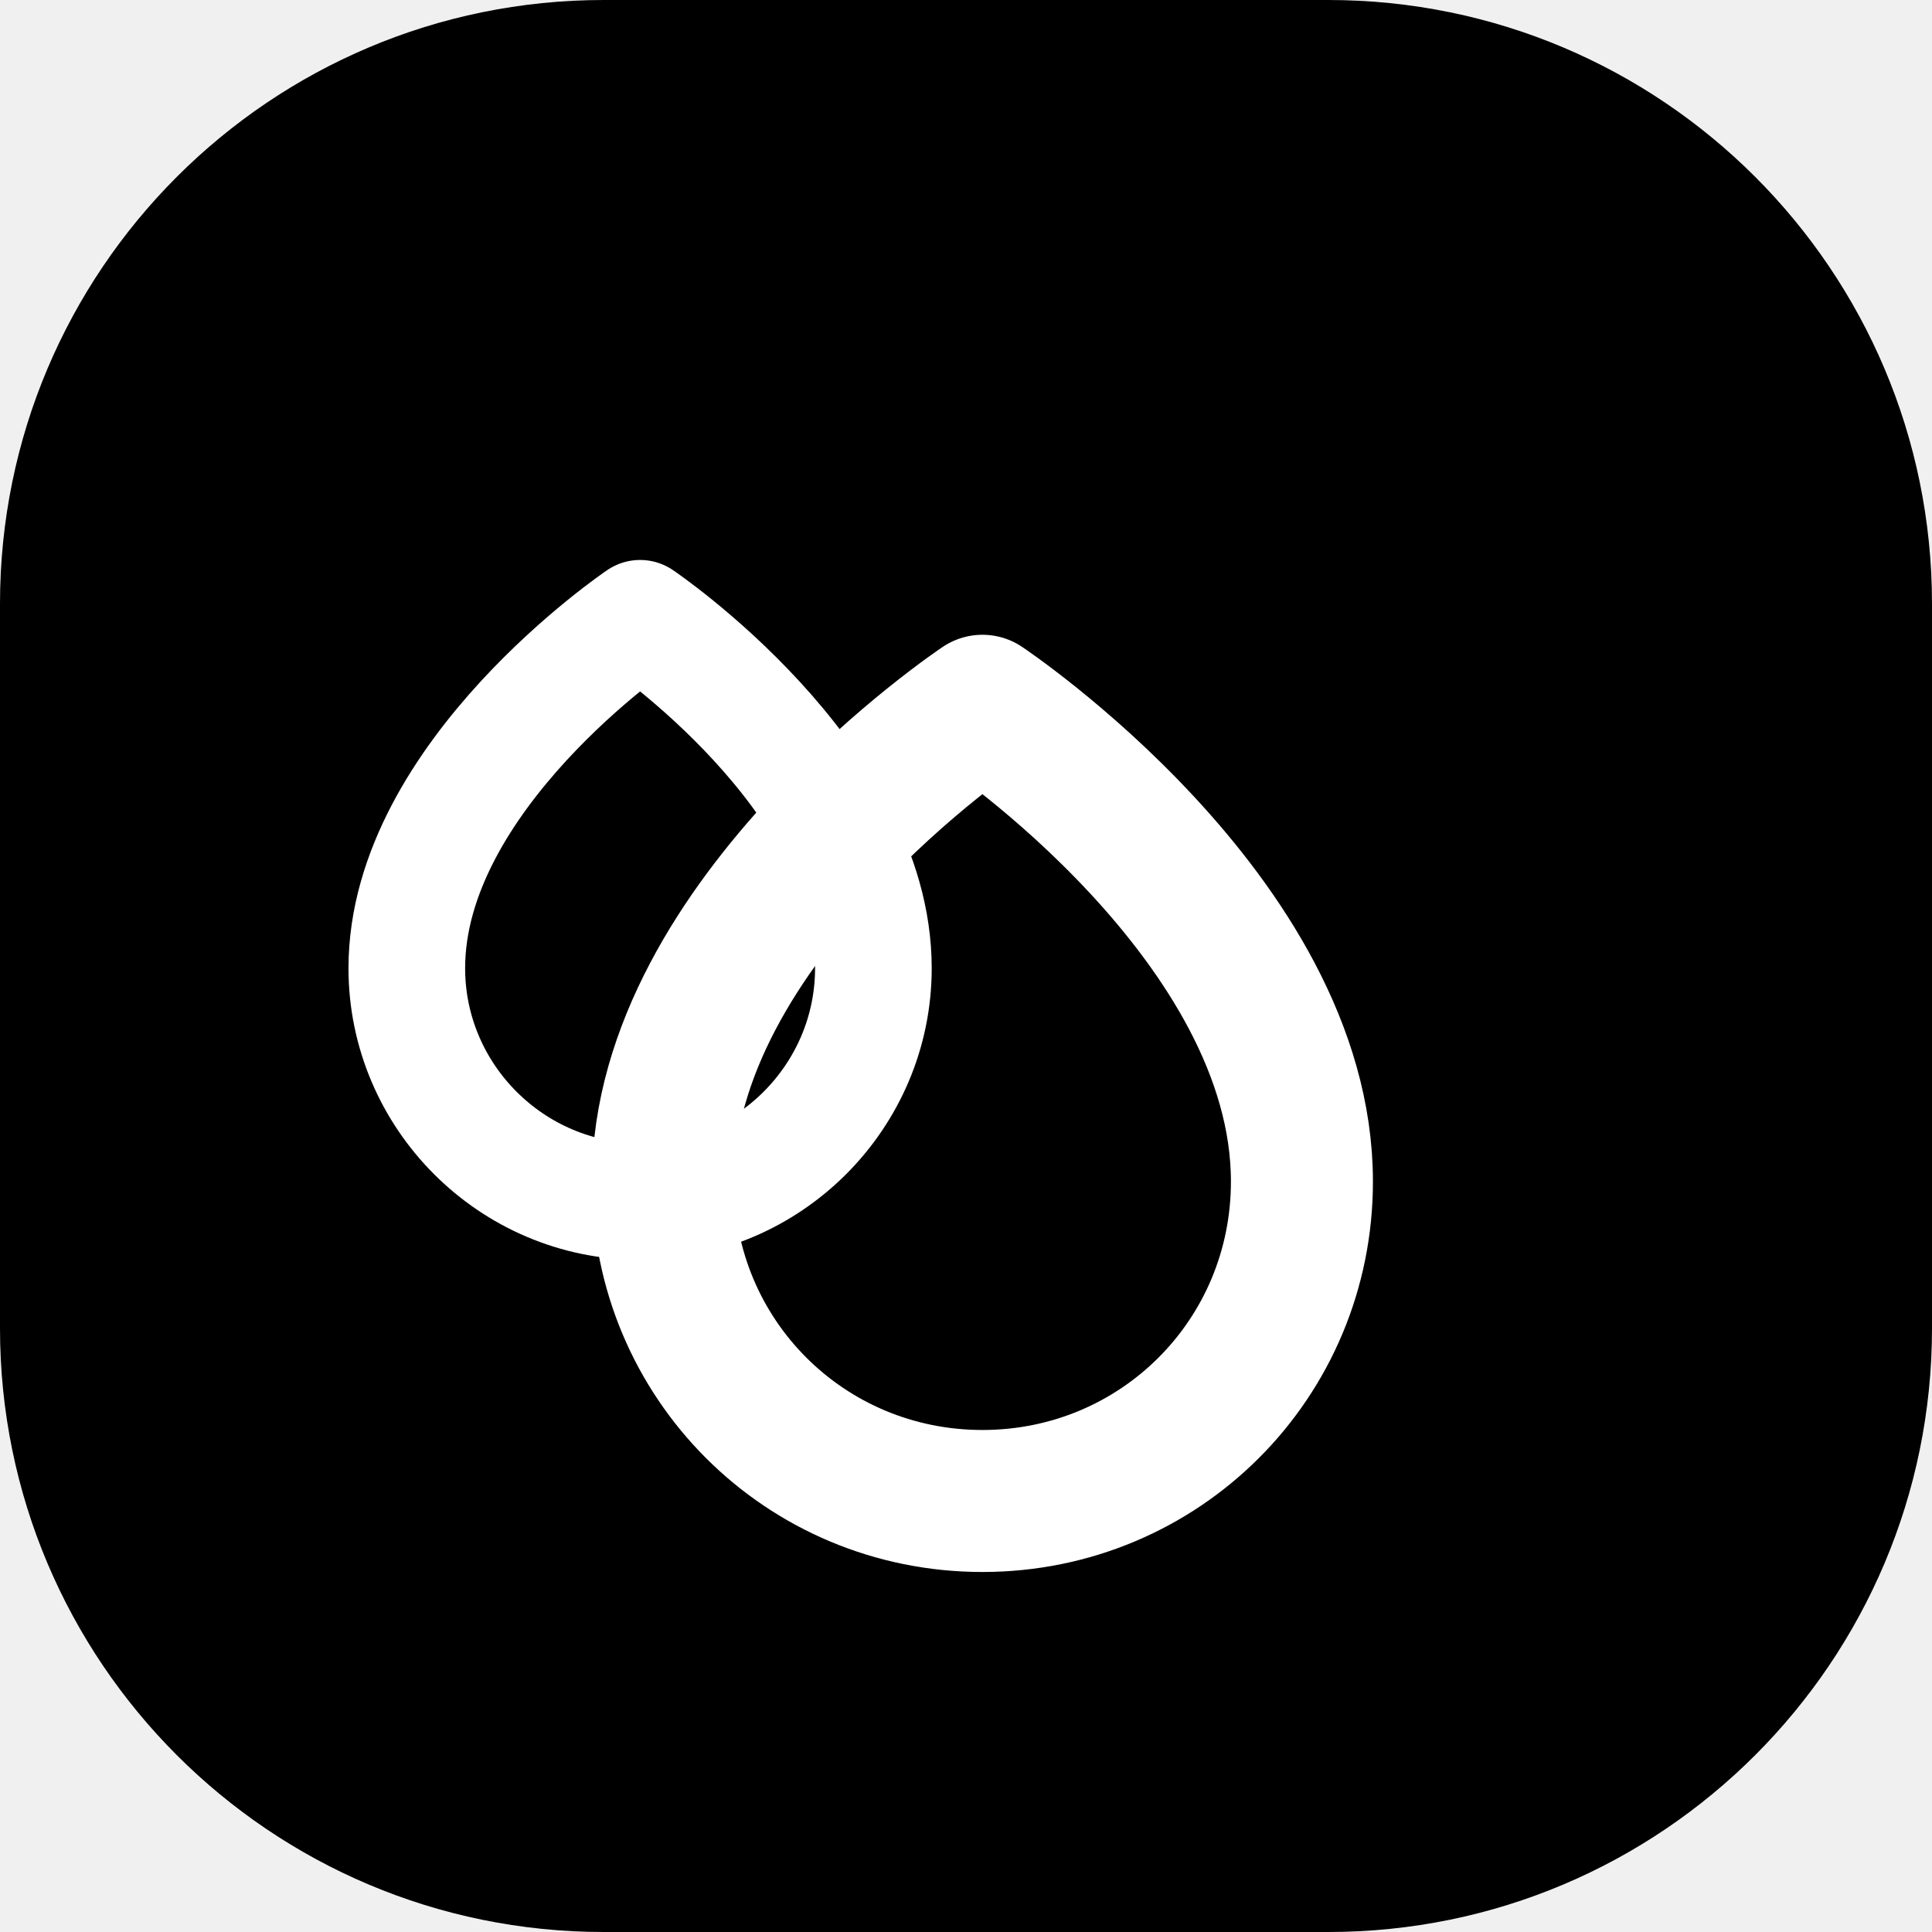
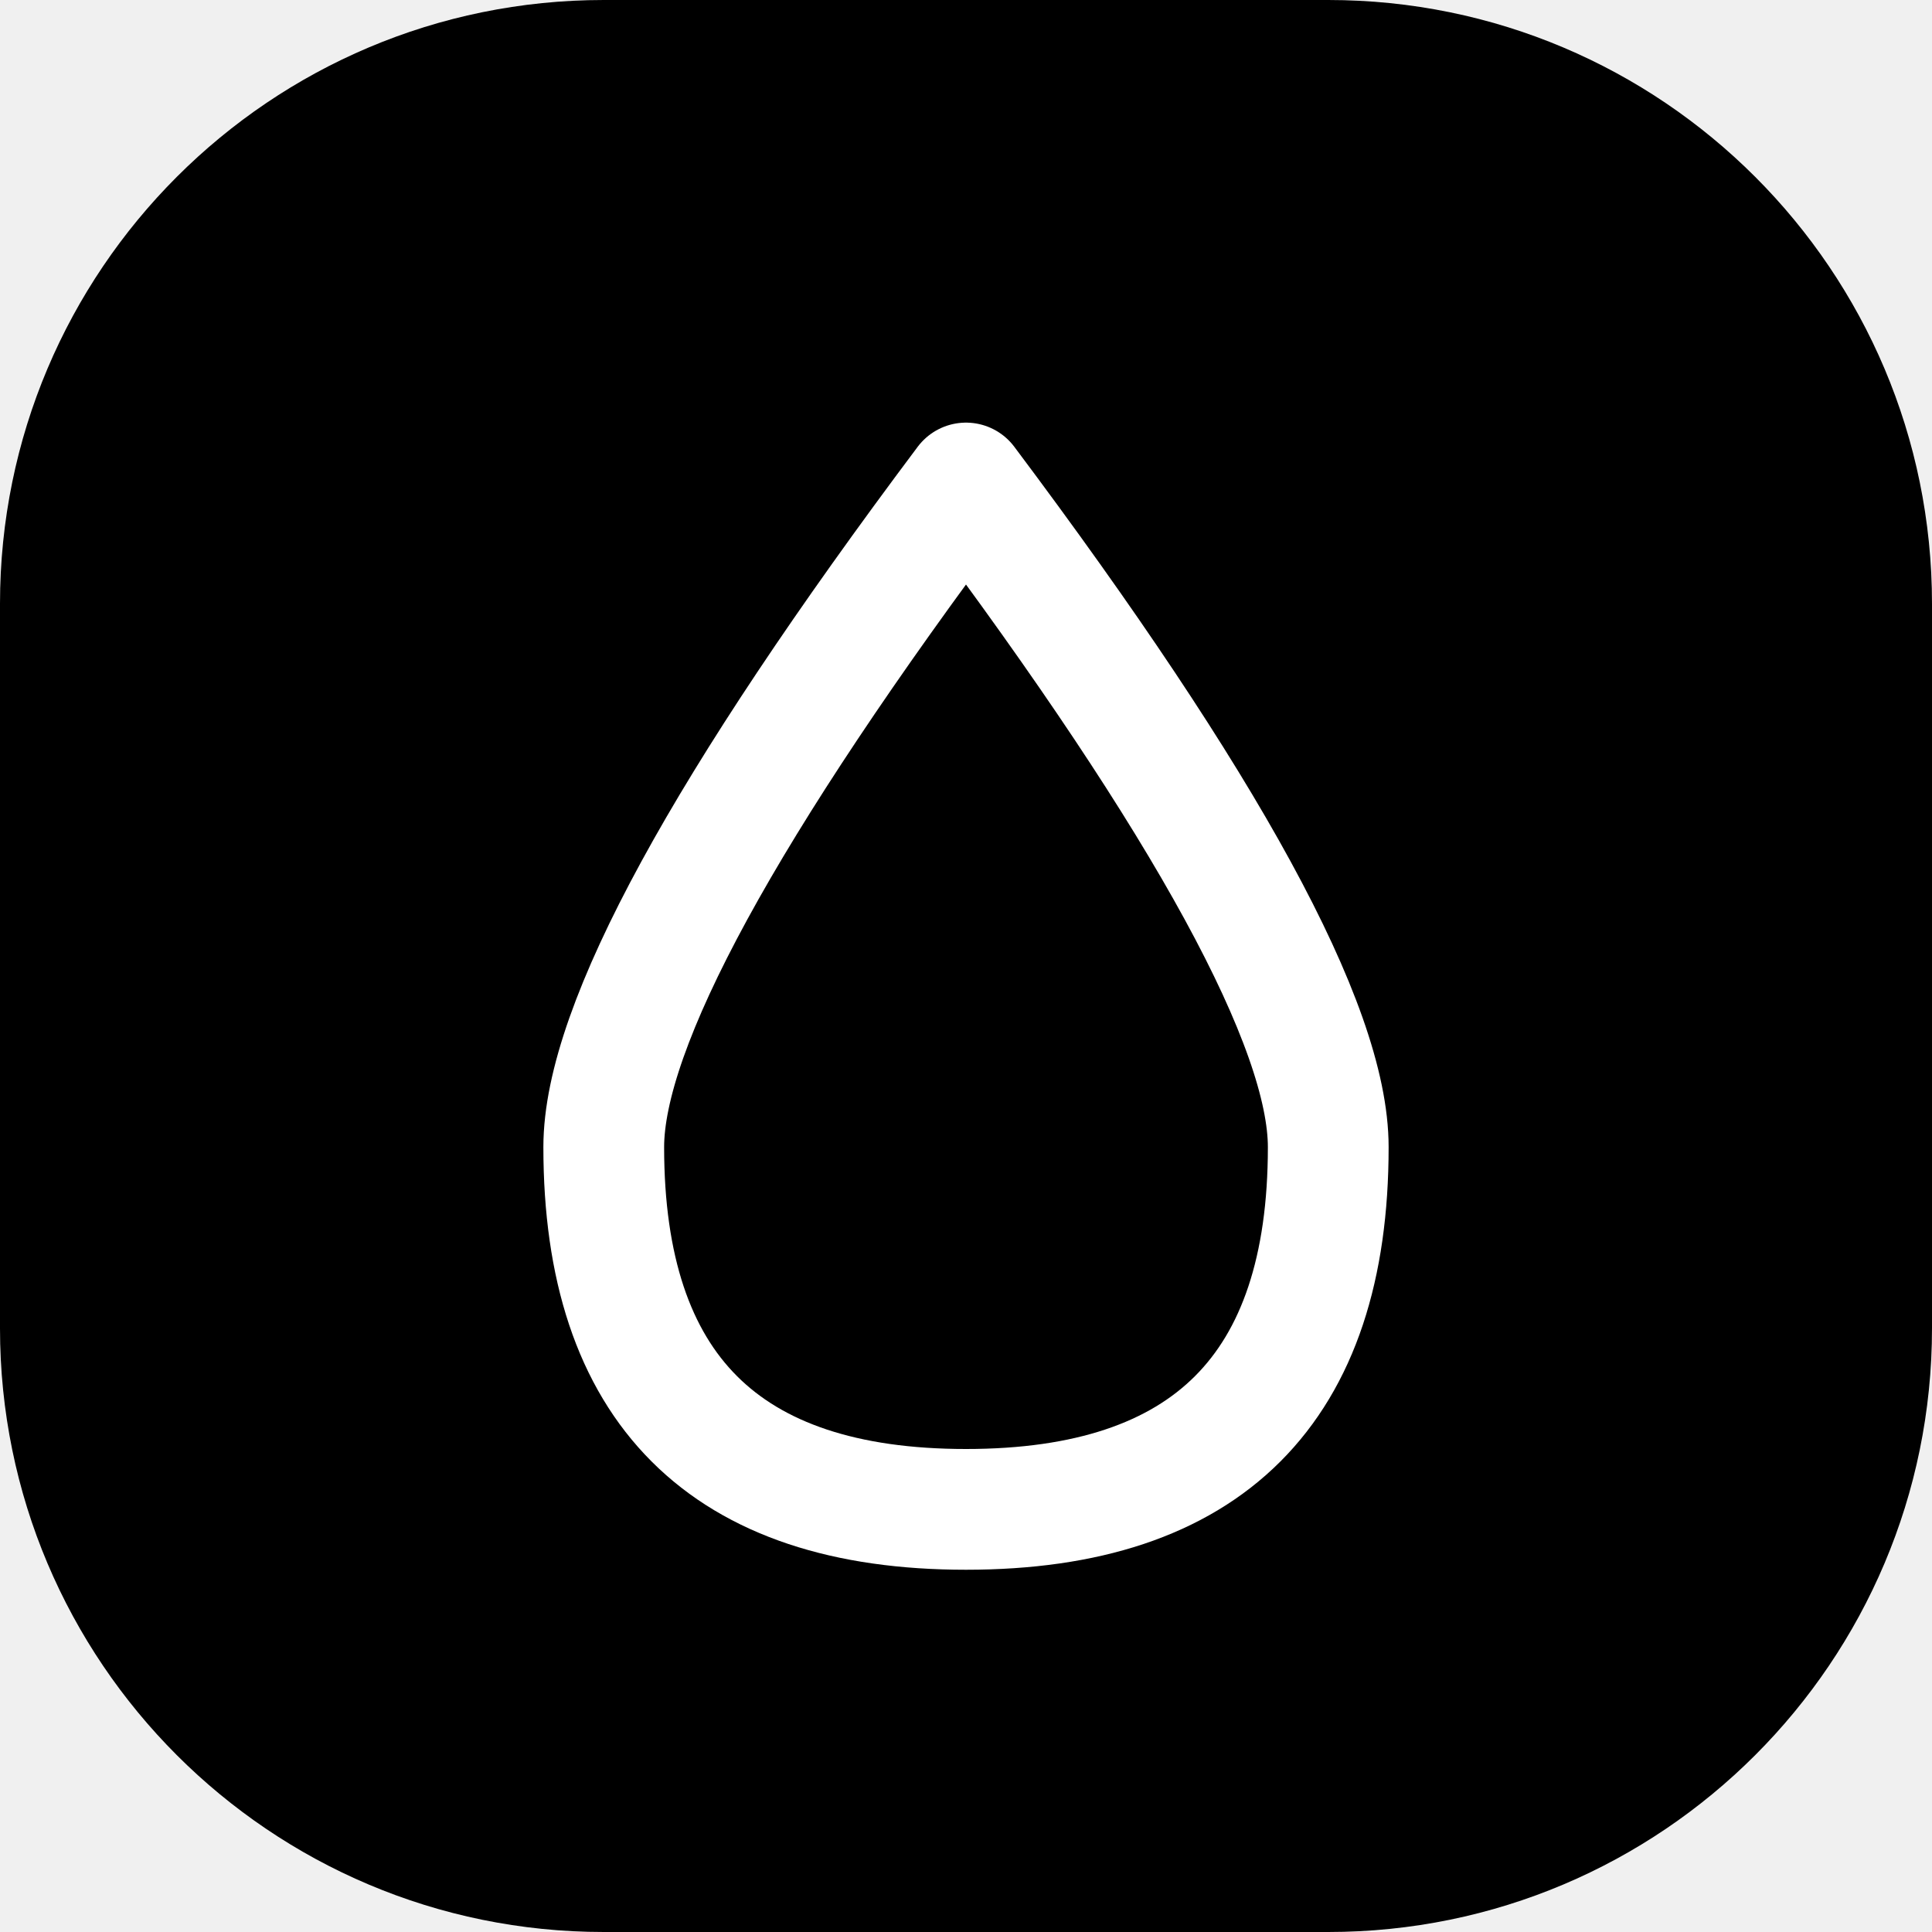
<svg xmlns="http://www.w3.org/2000/svg" width="32" height="32" viewBox="0 0 32 32">
  <rect width="32" height="32" rx="10" fill="black" />
-   <g transform="translate(3, 3) scale(1.05)" stroke="white" stroke-width="2" stroke-linecap="round" stroke-linejoin="round" fill="none">
-     <g transform="translate(0.8, 1.1) scale(0.92)">
-       <path d="M7 16.3c2.2 0 4-1.8 4-4 0-3.3-4-6-4-6s-4 2.7-4 6c0 2.2 1.8 4 4 4Z" />
-     </g>
-     <g transform="translate(-0.8, 0.1) scale(1.12)">
-       <path d="M12 18.5c2.5 0 4.5-2 4.5-4.5 0-3.7-4.5-6.7-4.5-6.7s-4.5 3-4.5 6.7c0 2.5 2 4.5 4.5 4.5Z" />
-     </g>
-   </g>
+   <path d="M16 8 Q10 16 10 19 Q10 25 16 25 Q22 25 22 19 Q22 16 16 8 Z" stroke="white" stroke-width="2" stroke-linecap="round" stroke-linejoin="round" fill="none" />
</svg>
